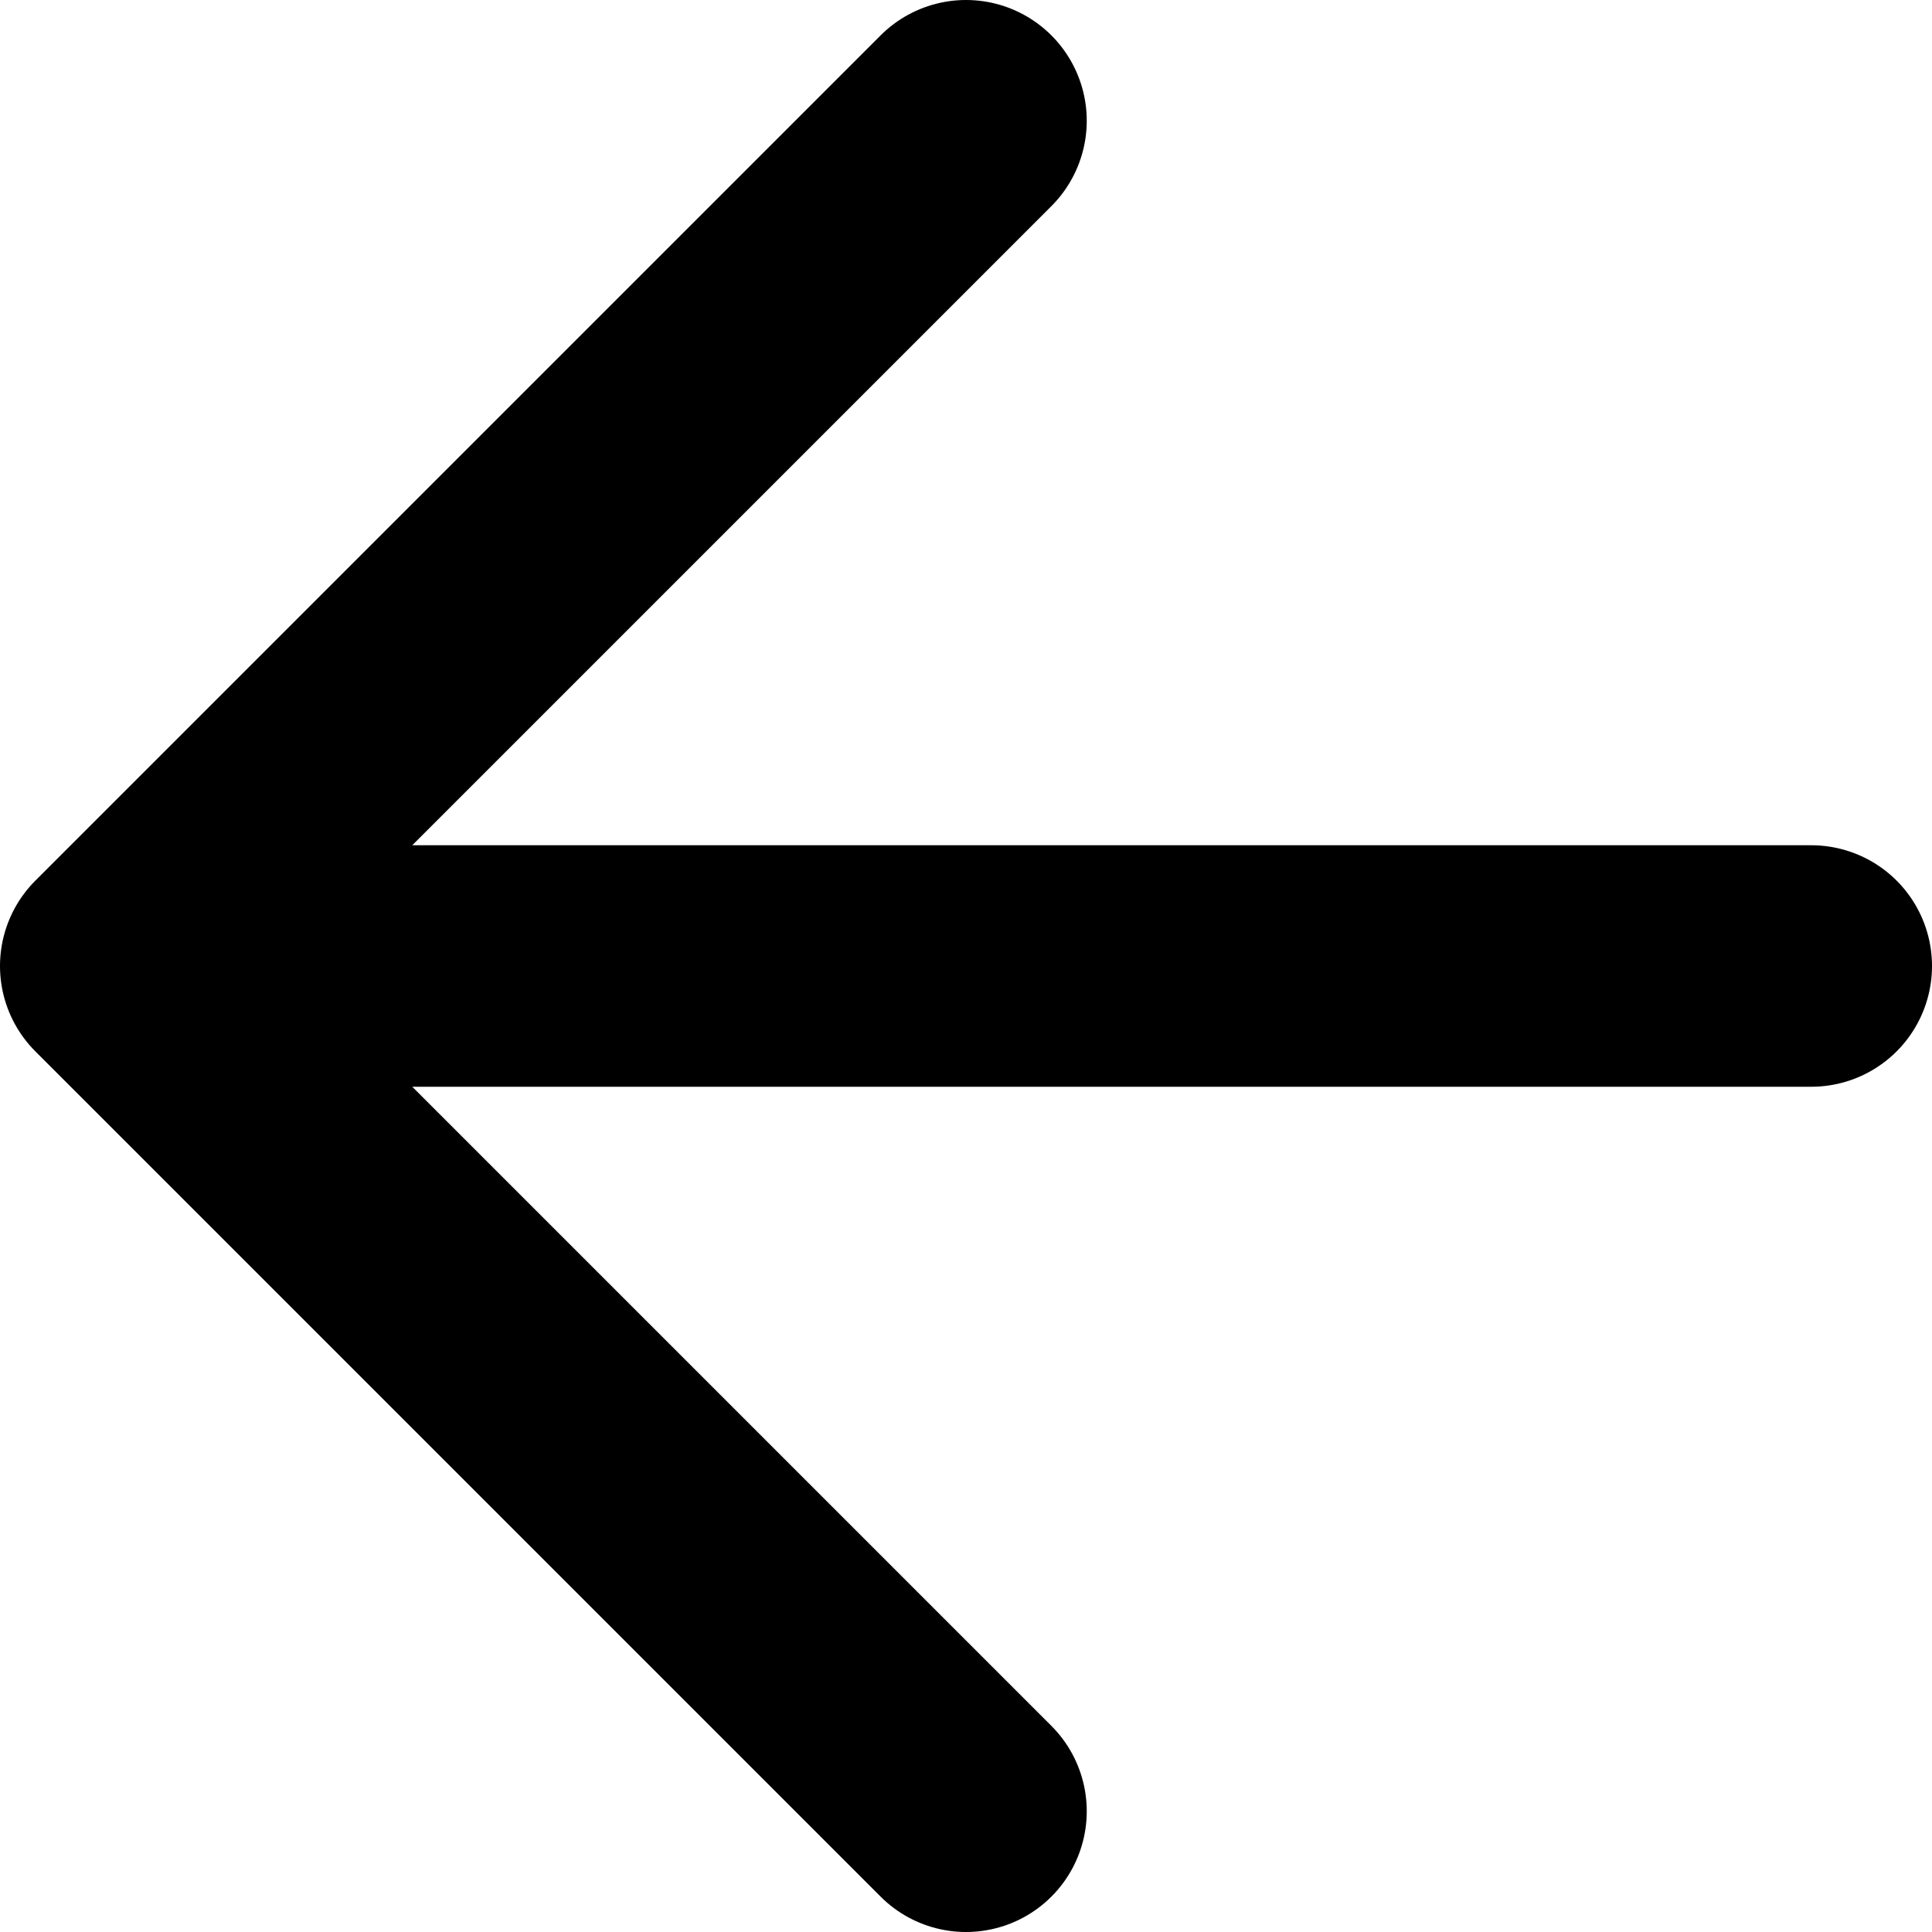
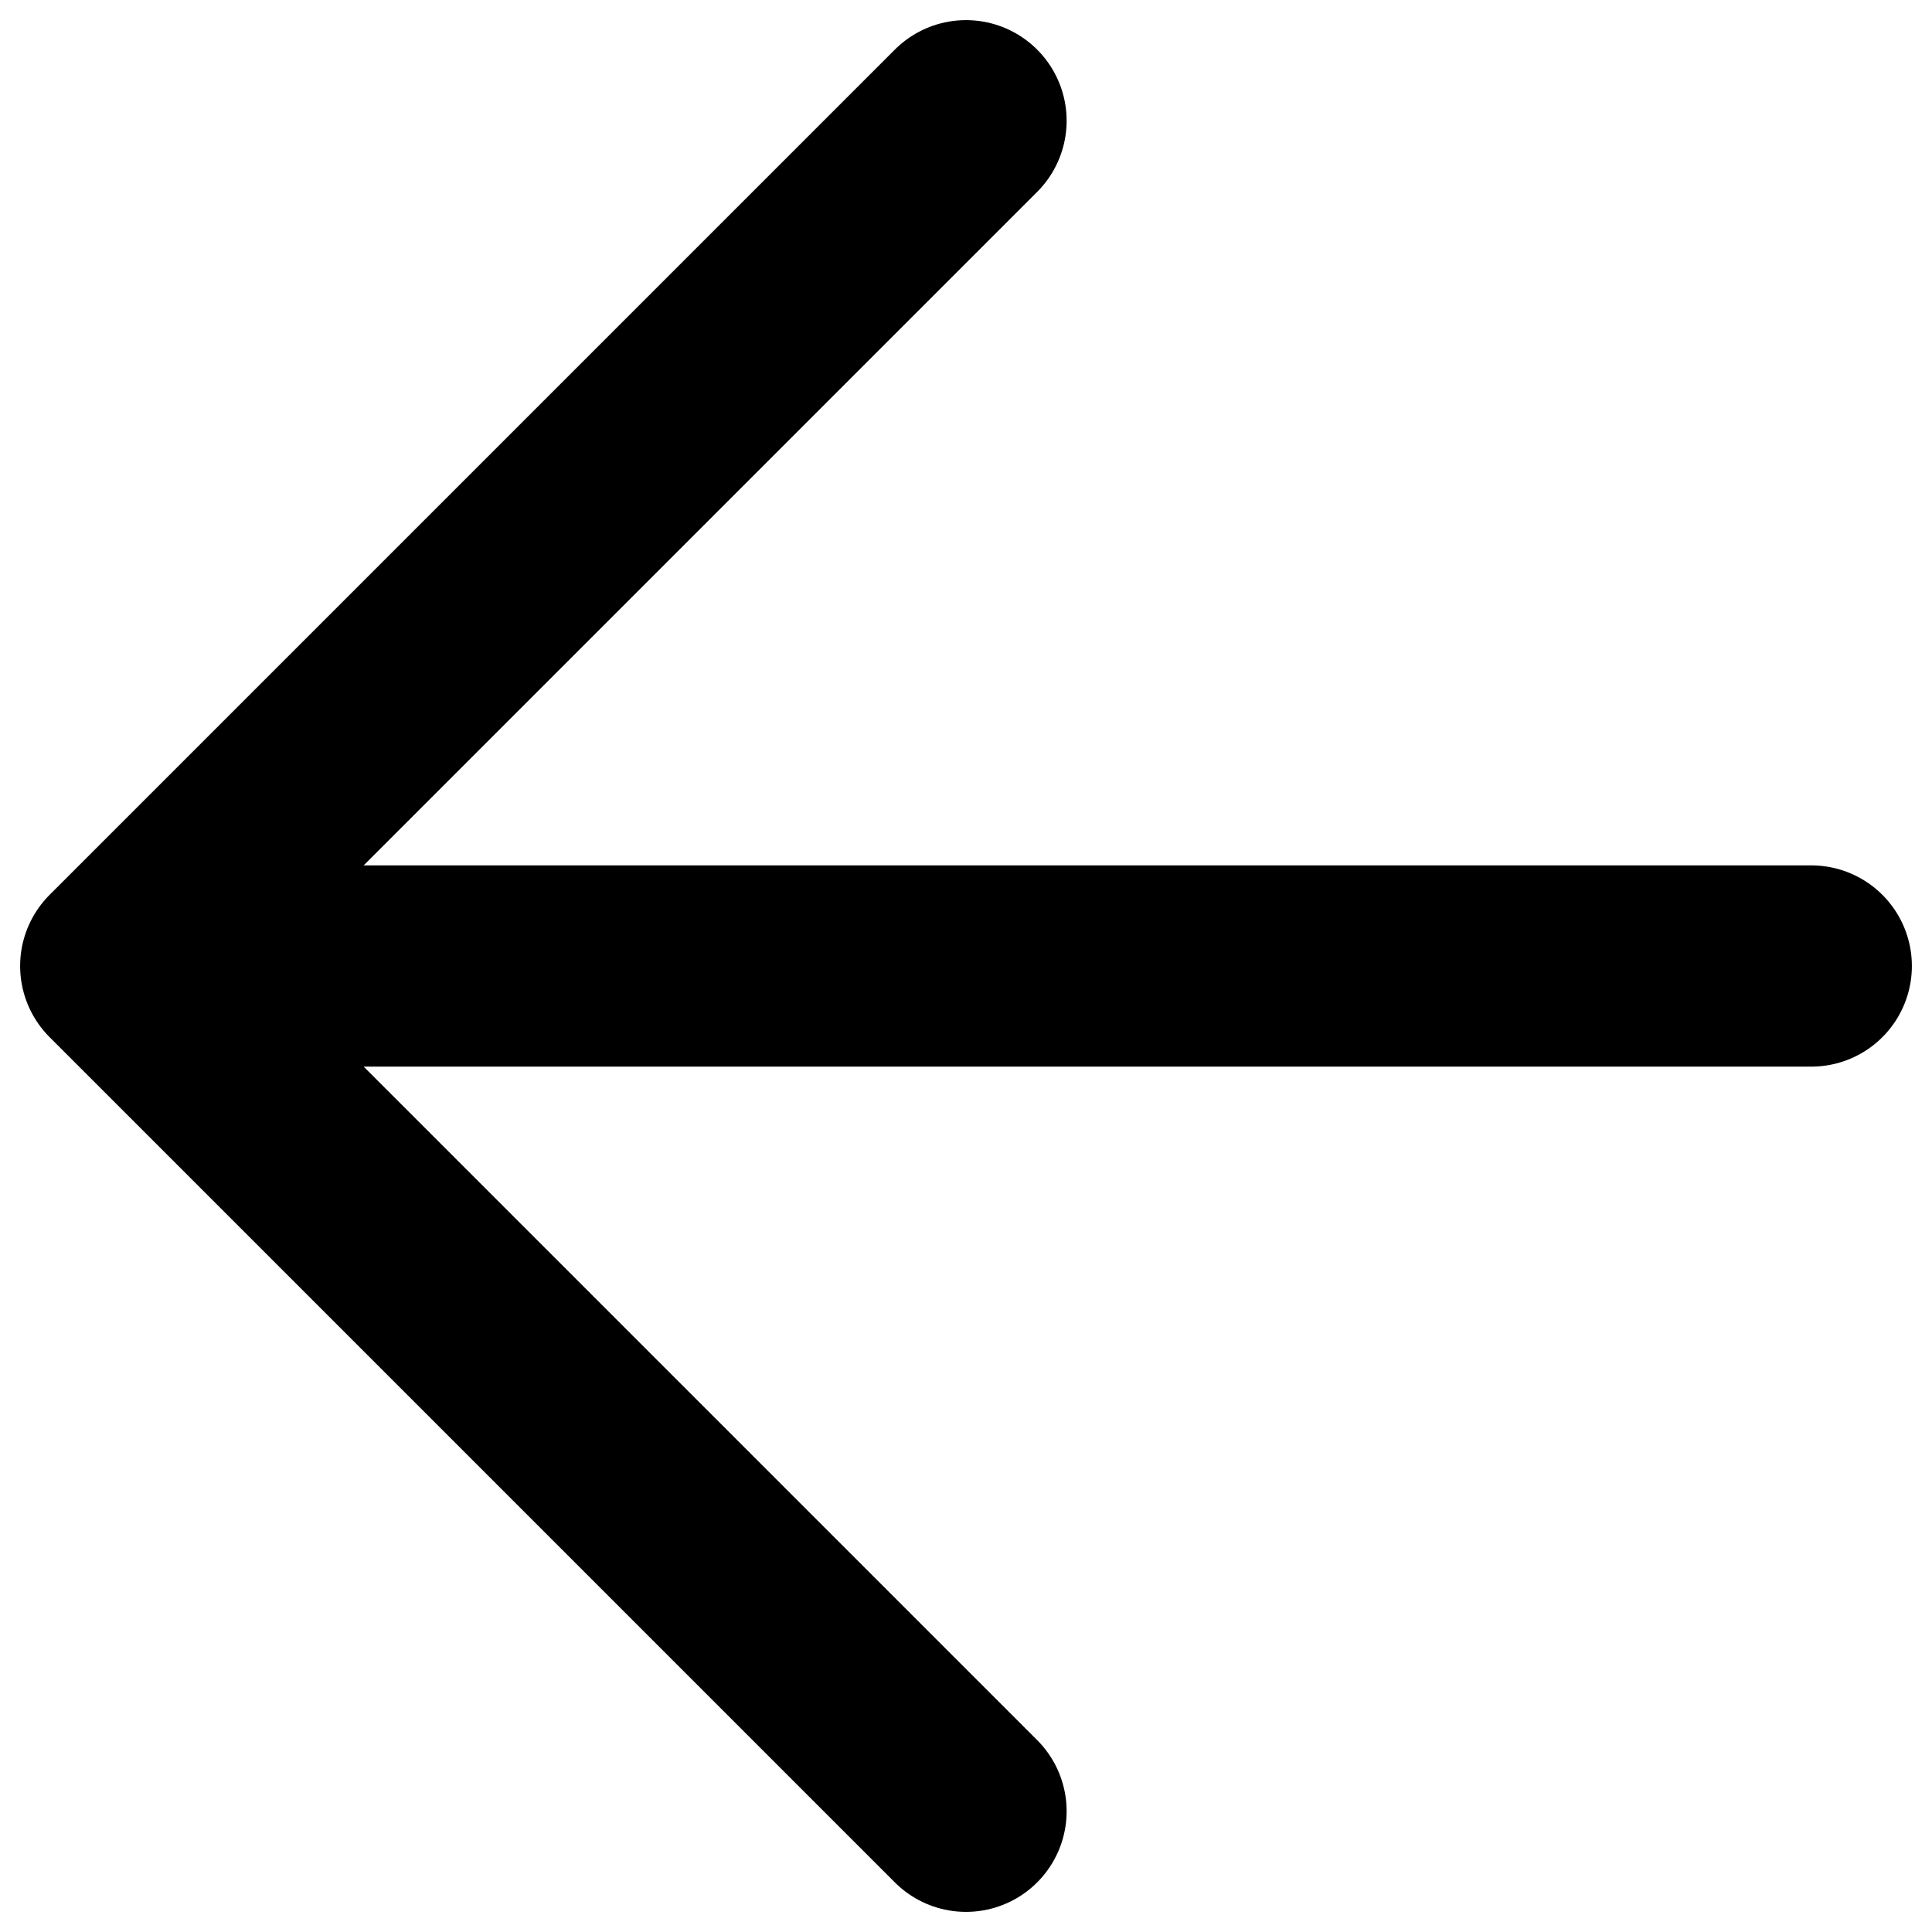
<svg xmlns="http://www.w3.org/2000/svg" width="100%" height="100%" viewBox="0 0 12 12" fill="none">
-   <path d="M11.25 6H0.75M0.75 6L6 11.25M0.75 6L6 0.75" stroke="currentColor" stroke-width="1.5" stroke-linecap="round" stroke-linejoin="round" />
+   <path d="M11.25 6H0.75M0.75 6L6 11.25M0.75 6L6 0.75" stroke="currentColor" stroke-width="1.25" stroke-linecap="round" stroke-linejoin="round" />
</svg>
